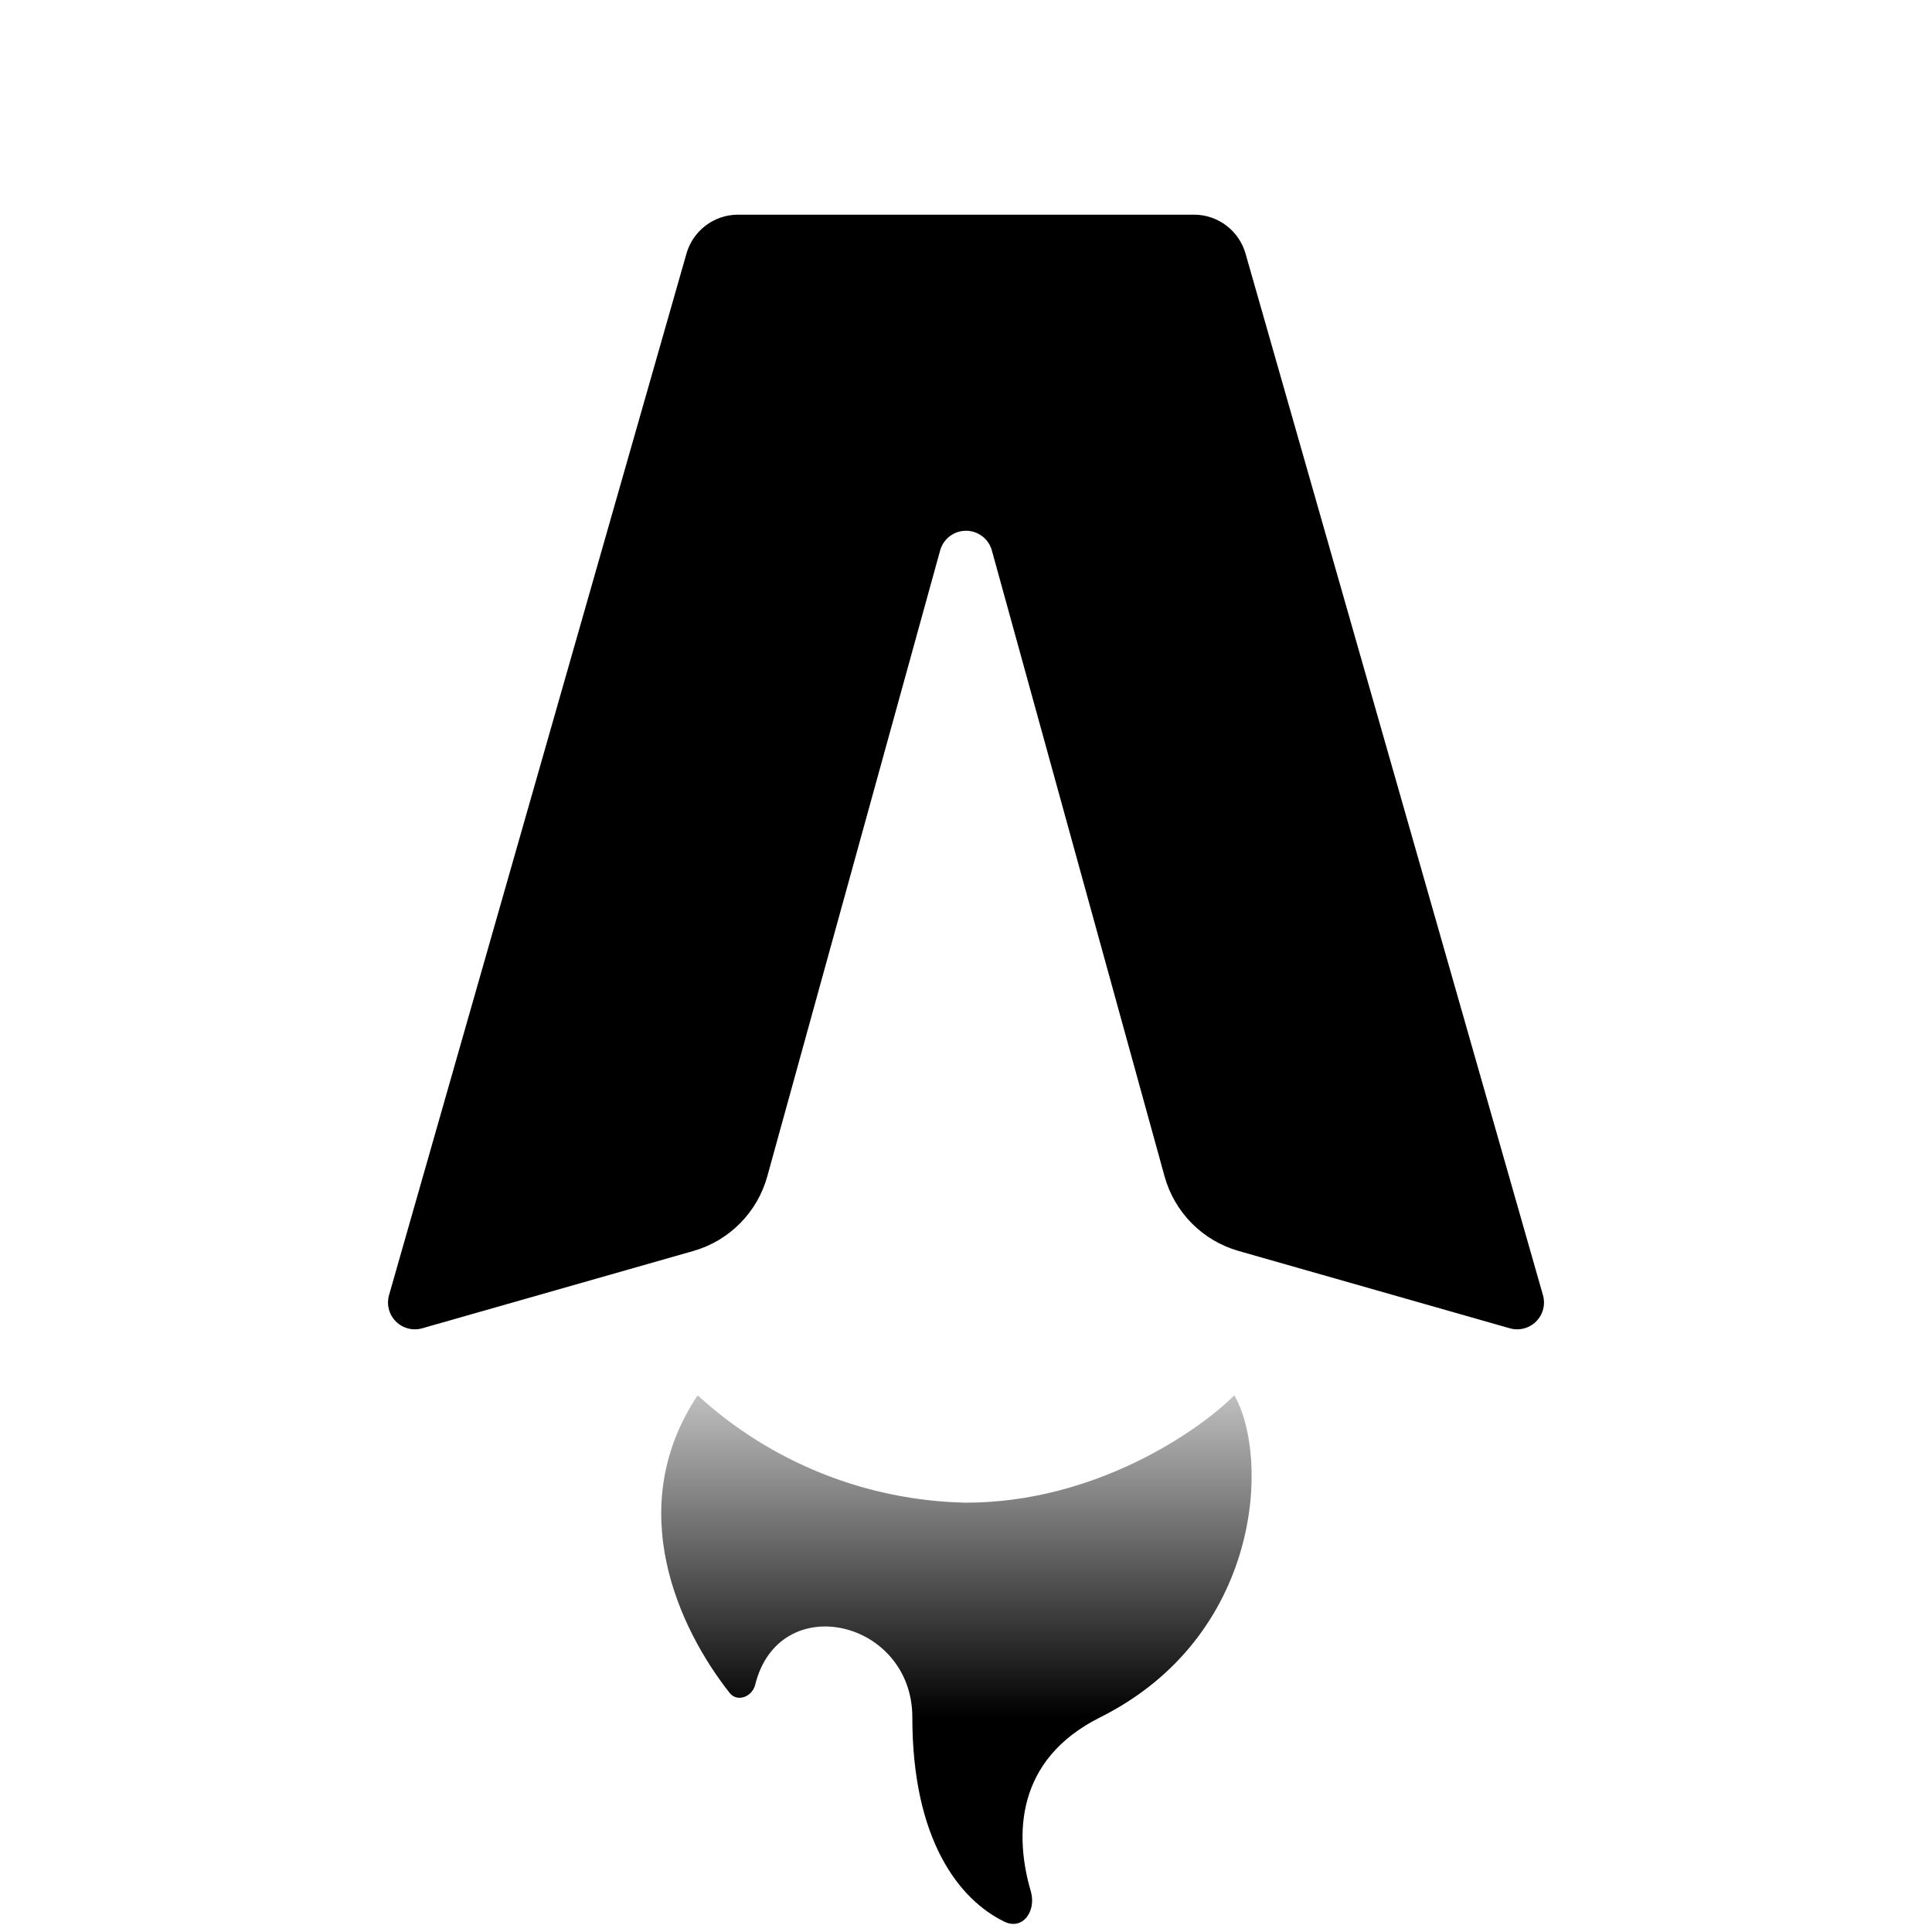
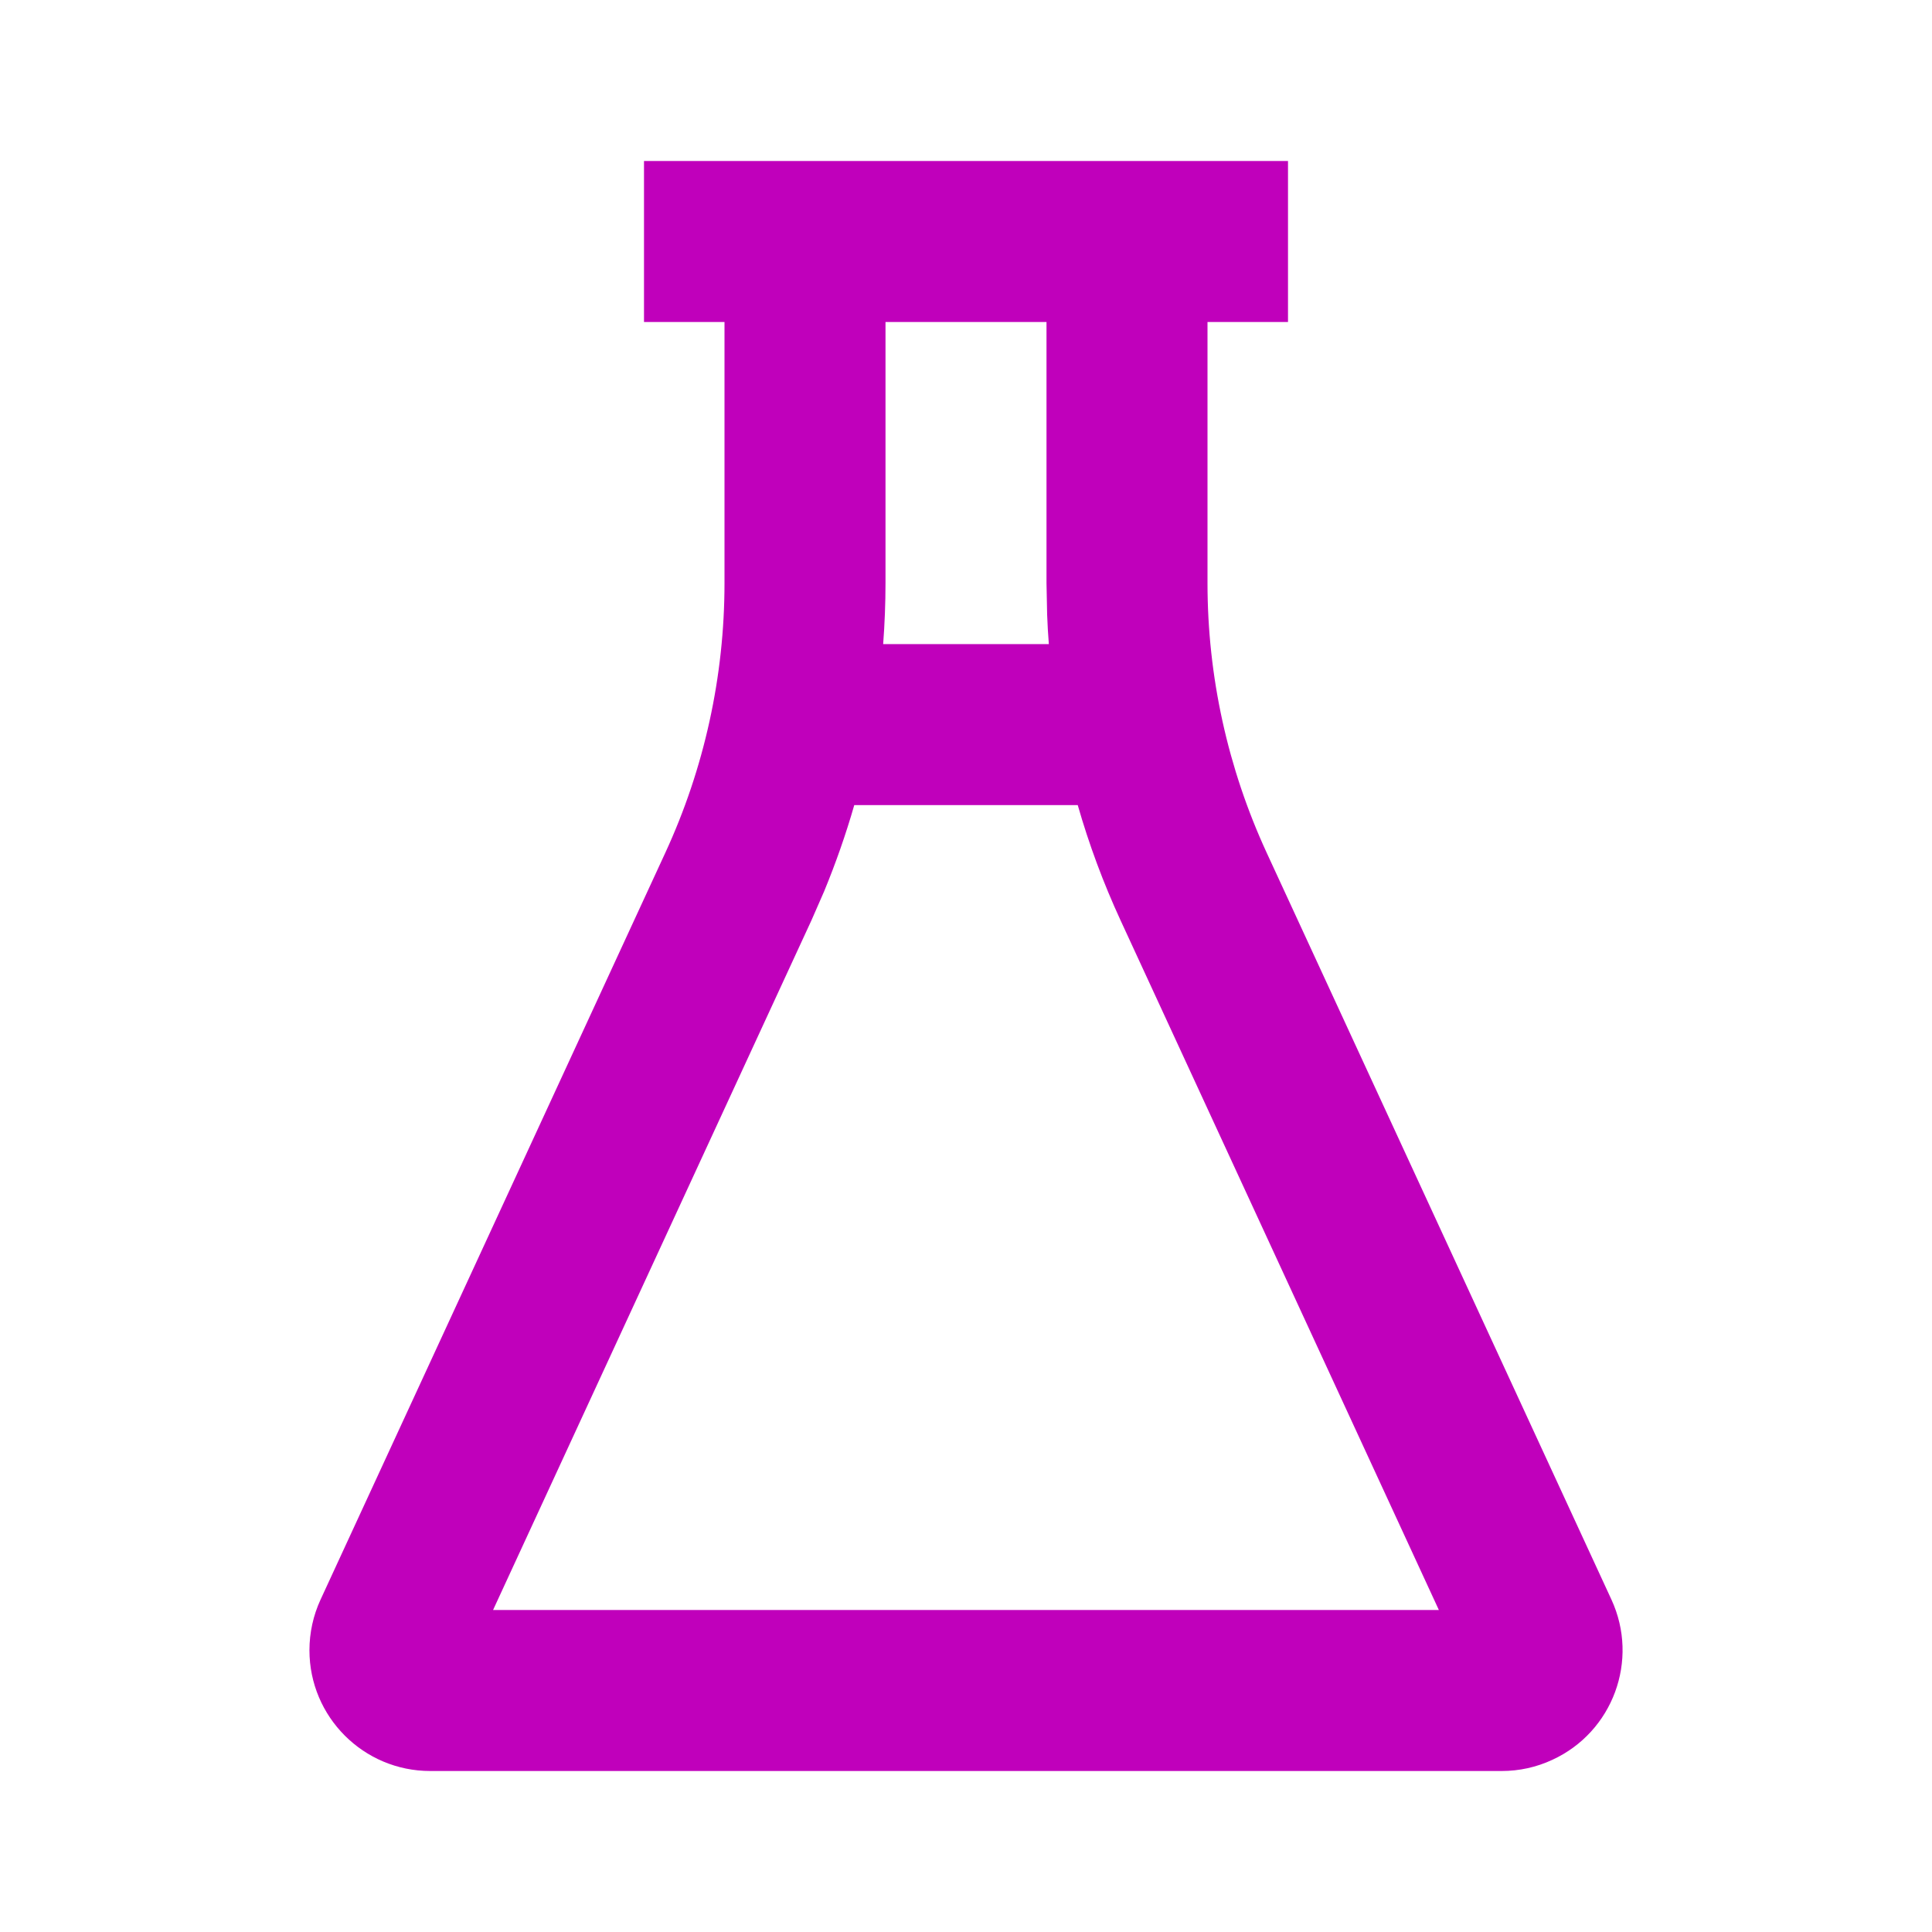
- <svg xmlns="http://www.w3.org/2000/svg" fill="none" viewBox="0 0 36 36">
-   <path fill="#000" d="M22.25 4h-8.5a1 1 0 0 0-.96.73l-5.54 19.4a.5.5 0 0 0 .62.62l5.05-1.44a2 2 0 0 0 1.38-1.4l3.22-11.66a.5.5 0 0 1 .96 0l3.22 11.67a2 2 0 0 0 1.38 1.39l5.05 1.44a.5.5 0 0 0 .62-.62l-5.54-19.4a1 1 0 0 0-.96-.73Z" />
-   <path fill="url(#gradient)" d="M18 28a7.63 7.63 0 0 1-5-2c-1.4 2.1-.35 4.35.6 5.55.14.17.41.07.47-.15.44-1.8 2.93-1.22 2.93.6 0 2.28.87 3.4 1.72 3.81.34.16.59-.2.49-.56-.31-1.05-.29-2.46 1.29-3.25 3-1.5 3.17-4.83 2.5-6-.67.67-2.6 2-5 2Z" />
-   <defs>
-     <linearGradient id="gradient" x1="16" x2="16" y1="32" y2="24" gradientUnits="userSpaceOnUse">
-       <stop stop-color="#000" />
-       <stop offset="1" stop-color="#000" stop-opacity="0" />
-     </linearGradient>
-   </defs>
-   <style>
-     @media (prefers-color-scheme:dark){:root{filter:invert(100%)}}
-   </style>
+ <svg xmlns="http://www.w3.org/2000/svg" stroke="#C000BB" fill="#C000BB" stroke-width="0" viewBox="0 0 24 24" height="1em" width="1em">
+   <g>
+     <path fill="none" d="M0 0H24V24H0z">
+     </path>
+     <path d="M16 2v2h-1v3.243c0 1.158.251 2.301.736 3.352l4.282 9.276c.347.753.018 1.644-.734 1.99-.197.092-.411.139-.628.139H5.344c-.828 0-1.5-.672-1.5-1.5 0-.217.047-.432.138-.629l4.282-9.276C8.749 9.545 9 8.401 9 7.243V4H8V2h8zm-2.612 8.001h-2.776c-.104.363-.23.721-.374 1.071l-.158.361L6.125 20h11.749l-3.954-8.567c-.214-.464-.392-.943-.532-1.432zM11 7.243c0 .253-.01.506-.029.758h2.058c-.01-.121-.016-.242-.021-.364L13 7.243V4h-2v3.243z">
+     </path>
+   </g>
</svg>
